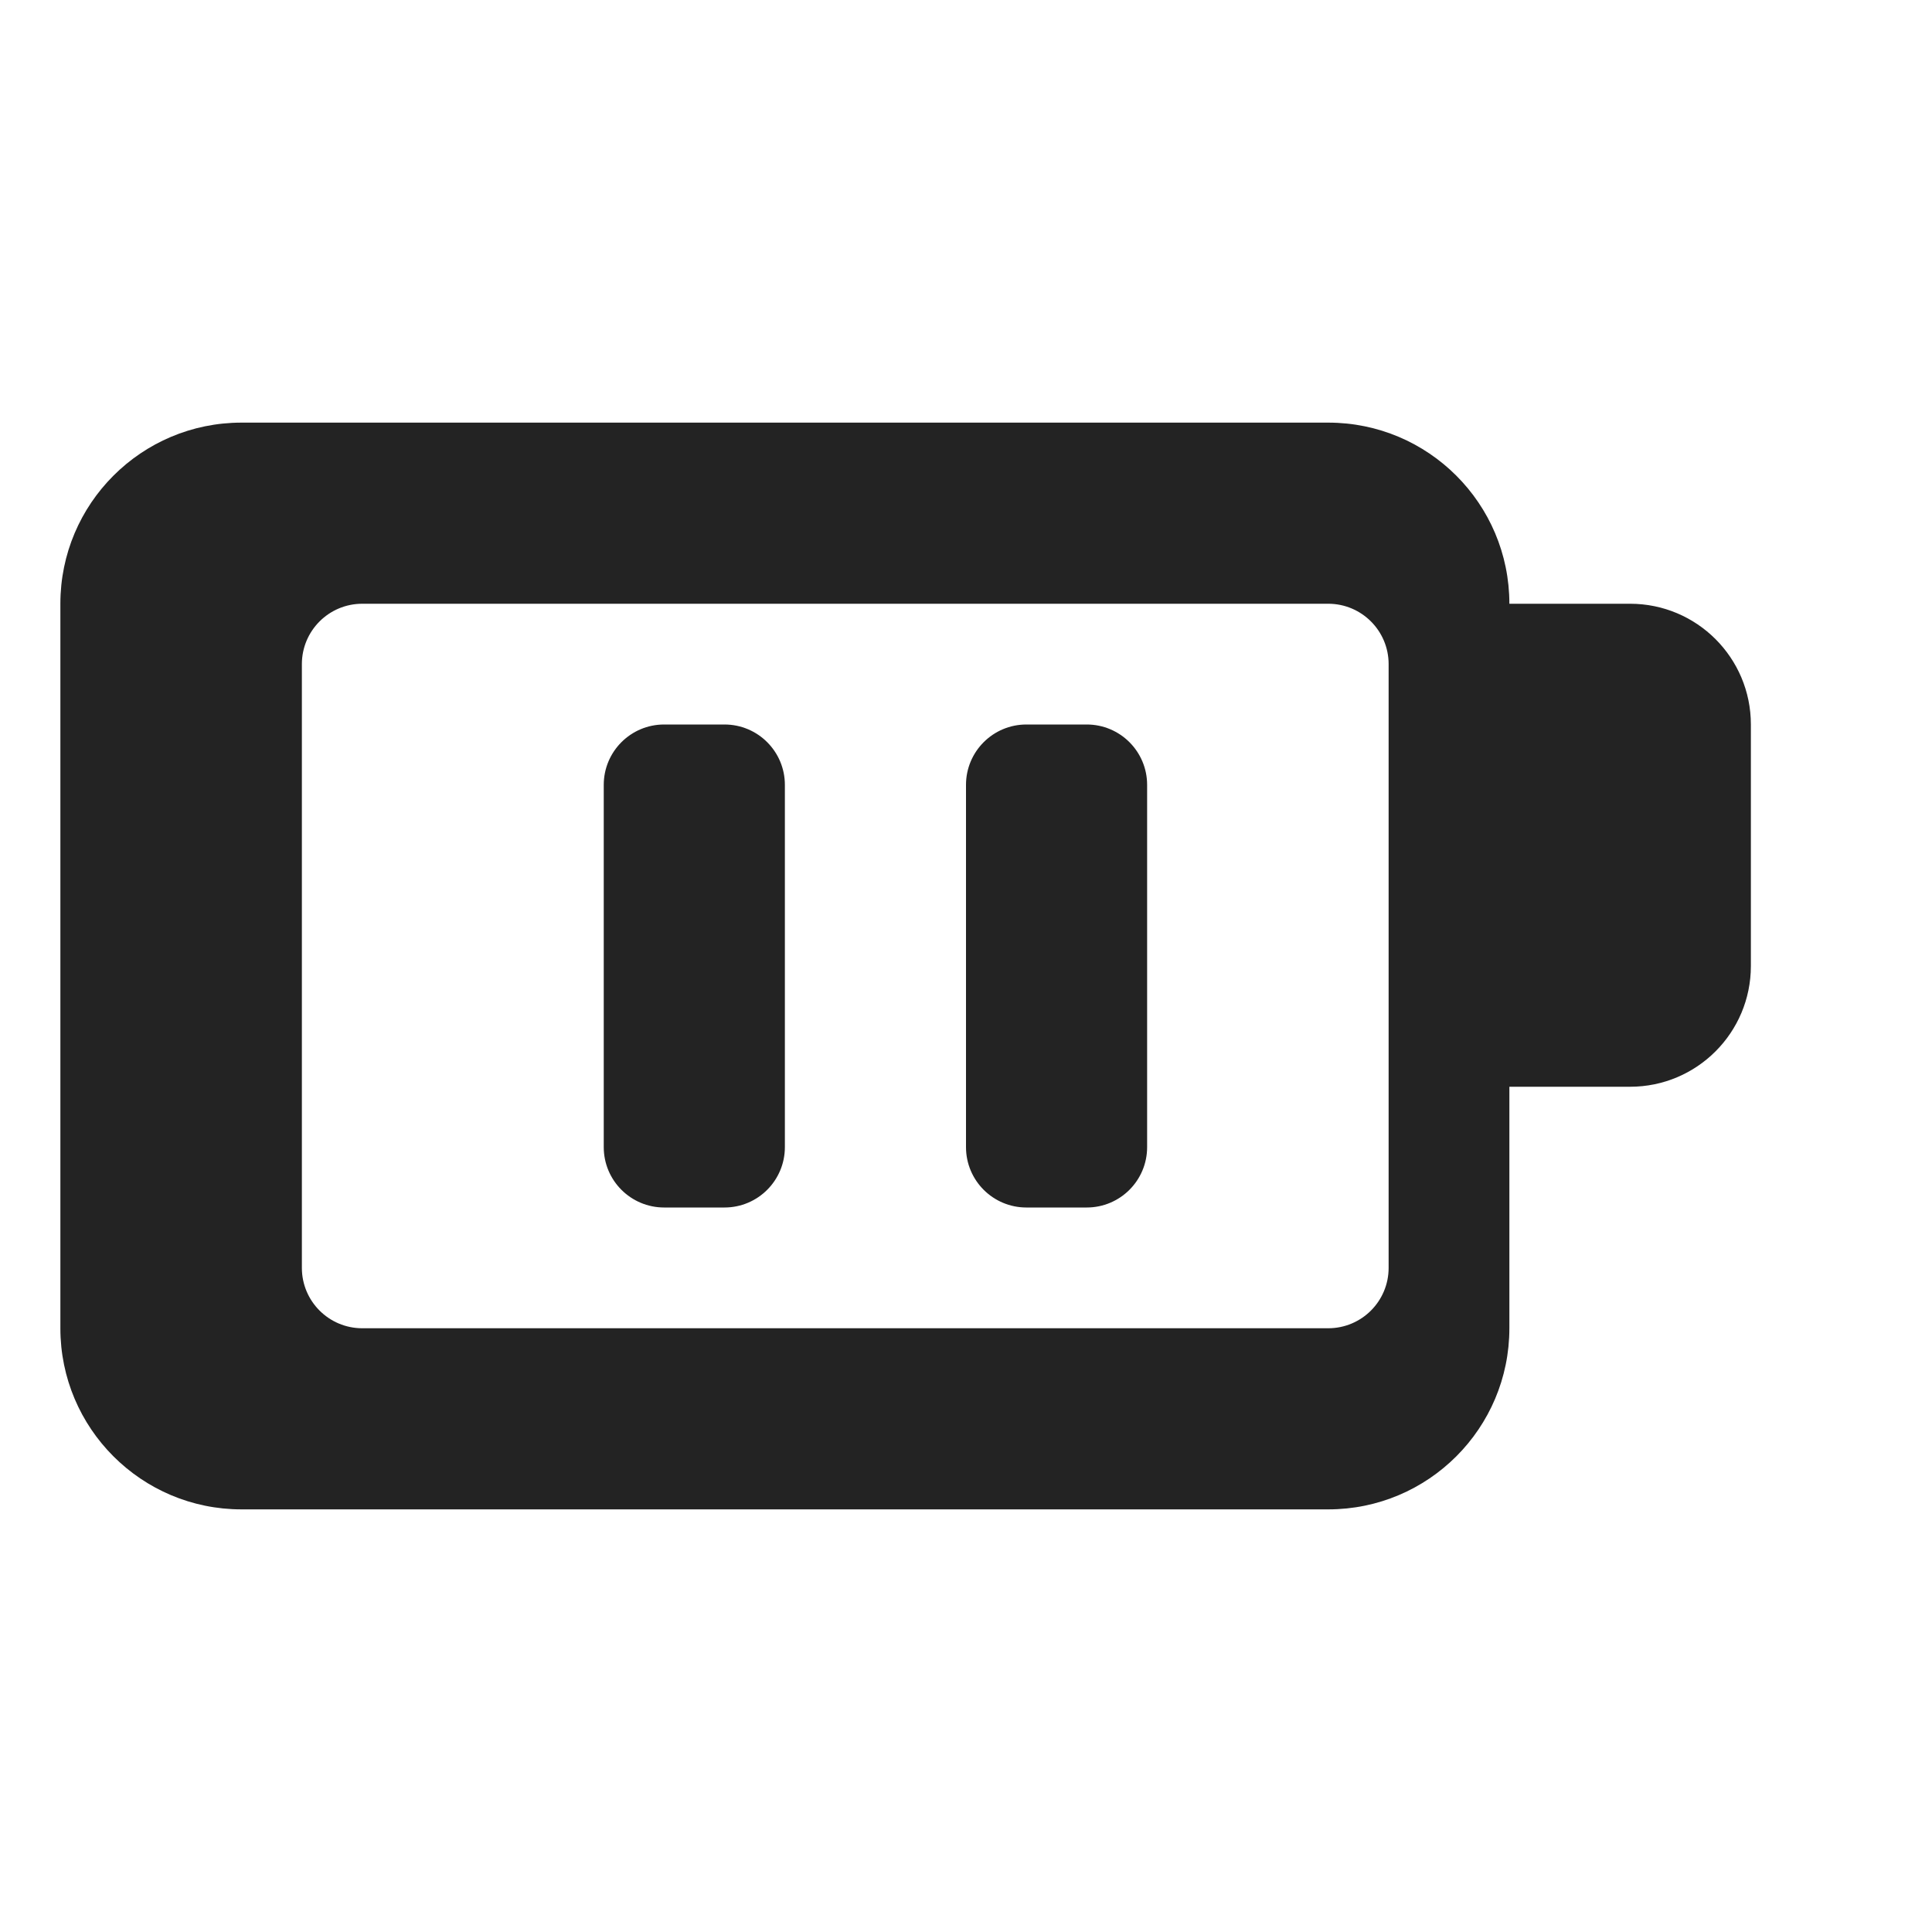
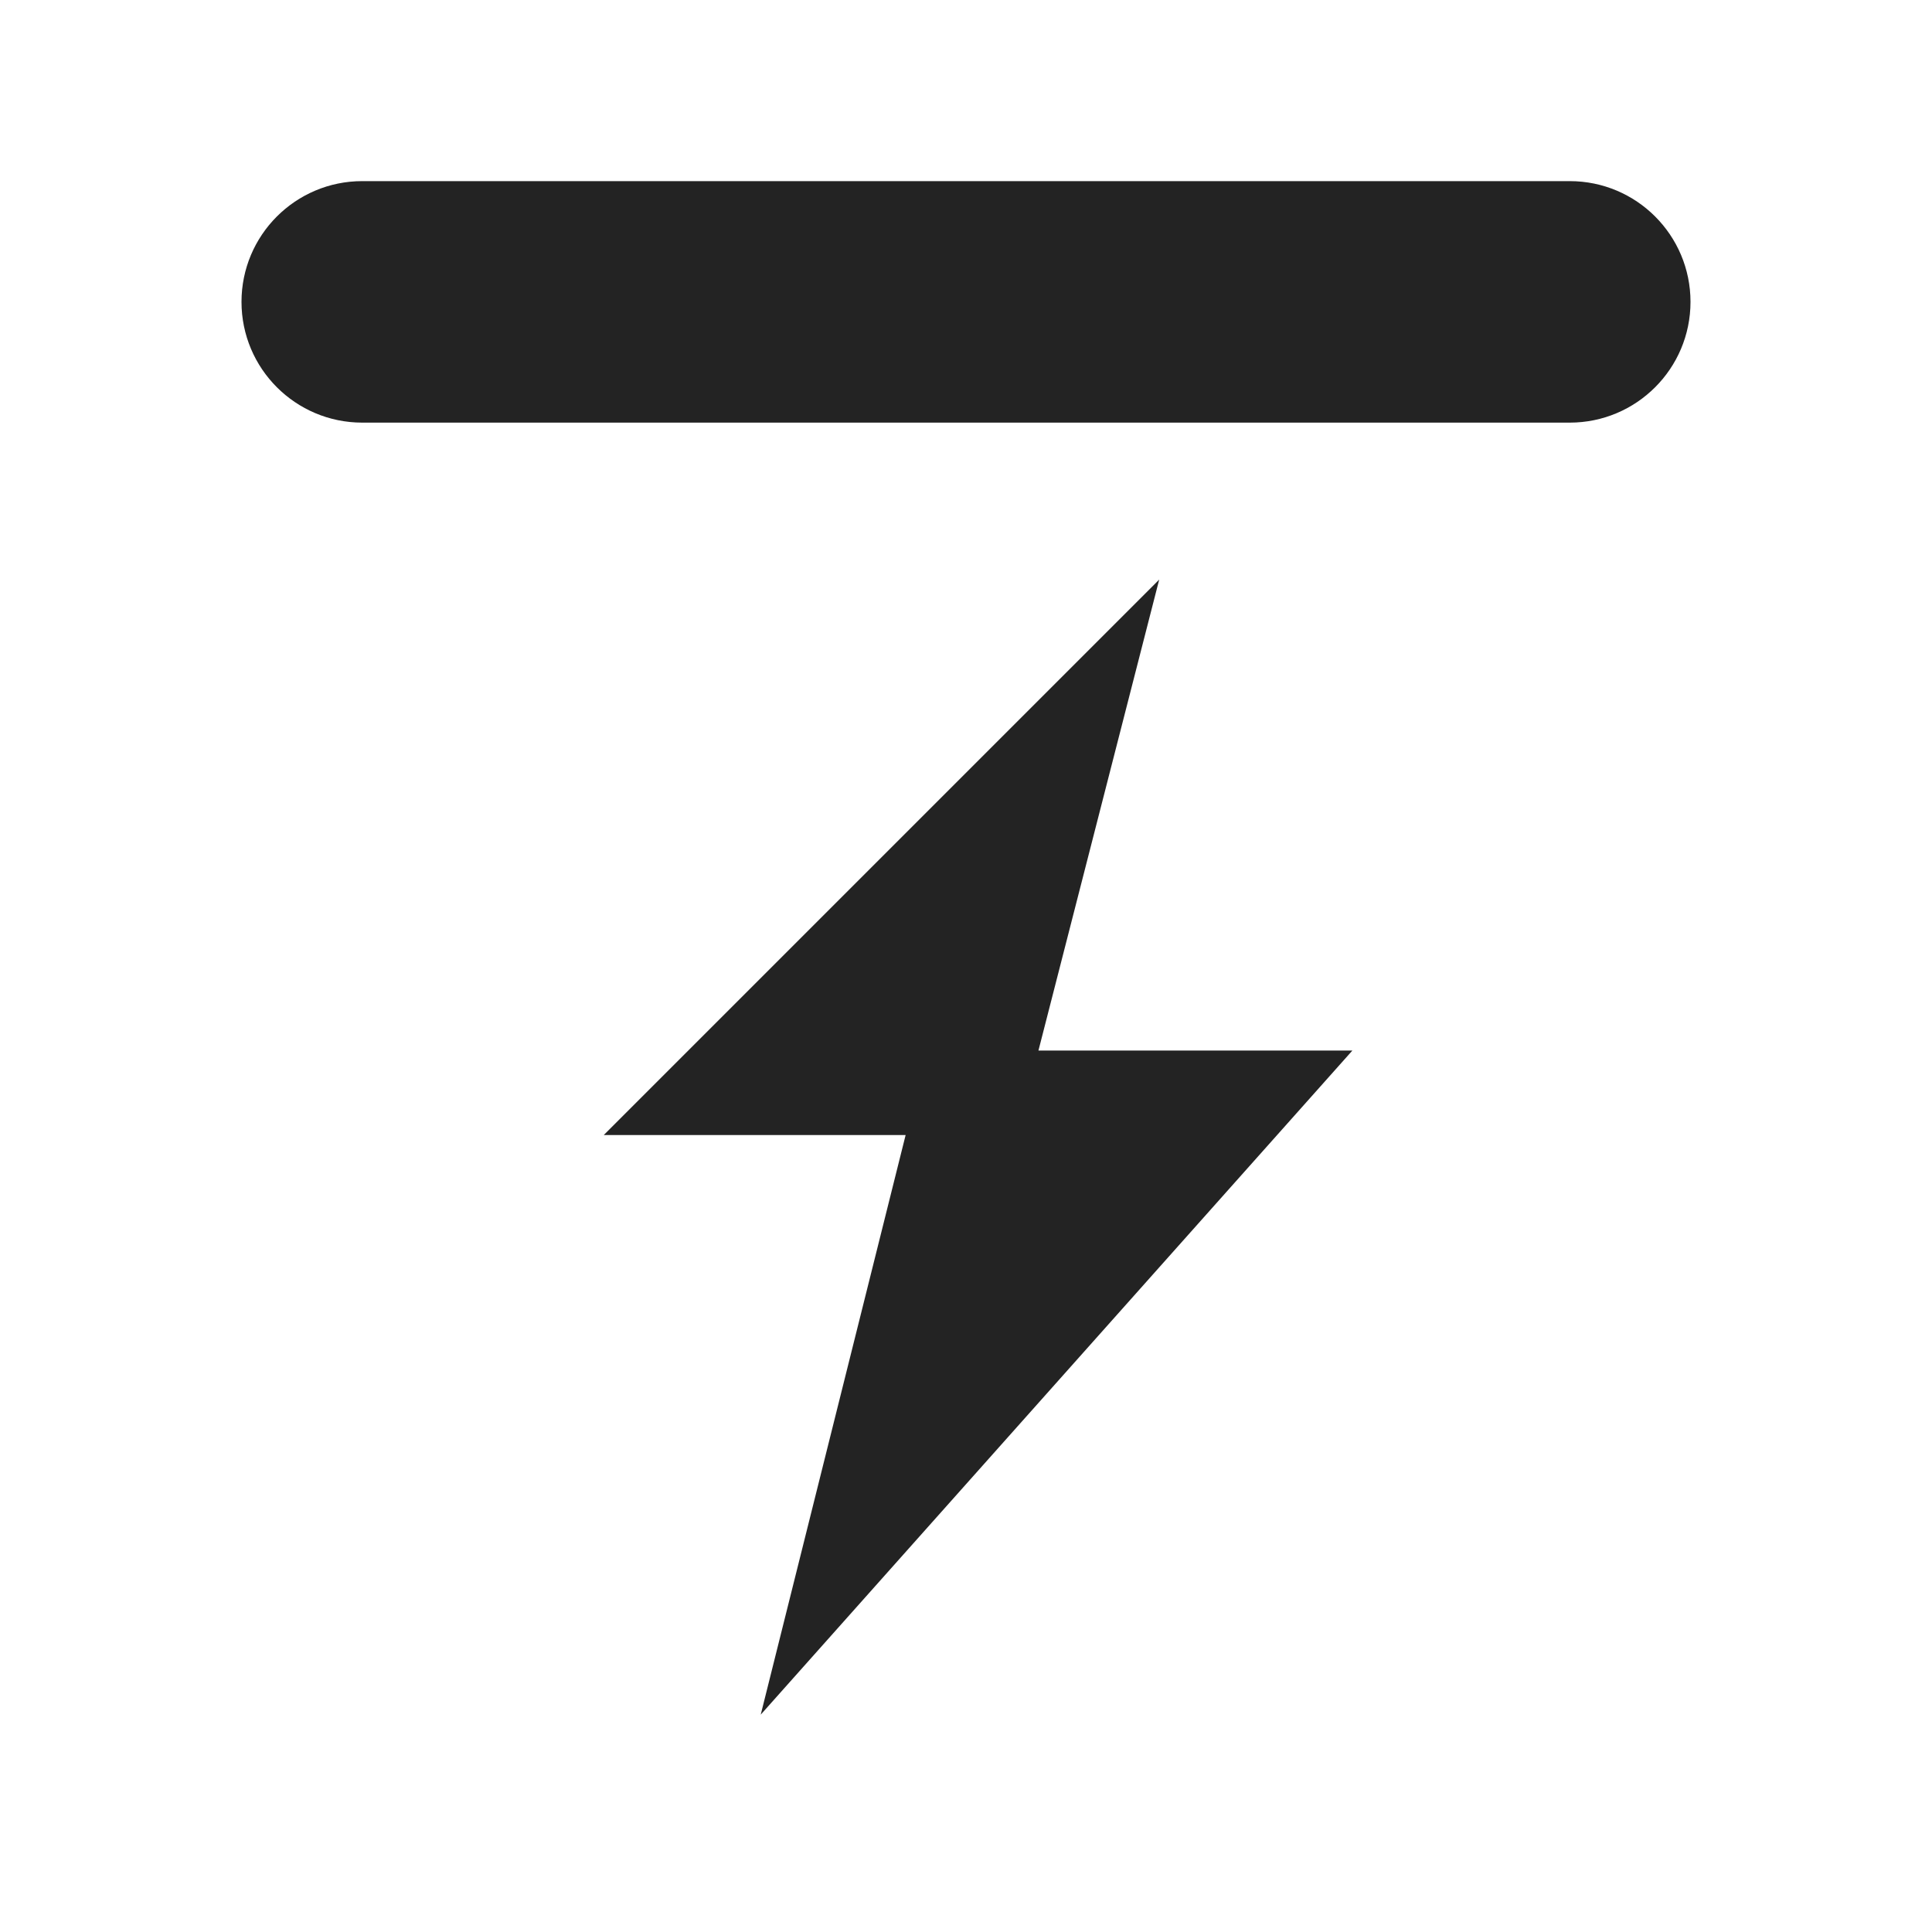
<svg xmlns="http://www.w3.org/2000/svg" width="16" height="16" viewBox="0 0 16 16">
-   <path fill="#232323" fill-rule="evenodd" d="M2 3.5A1.5 1.5 0 0 0 .5 5v6A1.5 1.5 0 0 0 2 12.5h9a1.5 1.5 0 0 0 1.5-1.5V9h1a1 1 0 0 0 1-1V6a1 1 0 0 0-1-1h-1V5A1.5 1.5 0 0 0 11 3.5H2Zm1 1.5a.5.5 0 0 0-.5.5v5a.5.5 0 0 0 .5.5h8a.5.5 0 0 0 .5-.5v-5a.5.5 0 0 0-.5-.5H3Z" />
-   <rect x="5" y="6" width="1.5" height="4" rx=".5" fill="#232323" />
-   <rect x="8" y="6" width="1.5" height="4" rx=".5" fill="#232323" />
+   <rect x="2" y="1.5" width="12" height="2" rx="1" fill="#232323" />
+   <path fill="#232323" d="M9.6 4.8 L5 9.4 H7.5 L6.3 14.2 L11.2 8.7 H8.6 Z" />
</svg>
